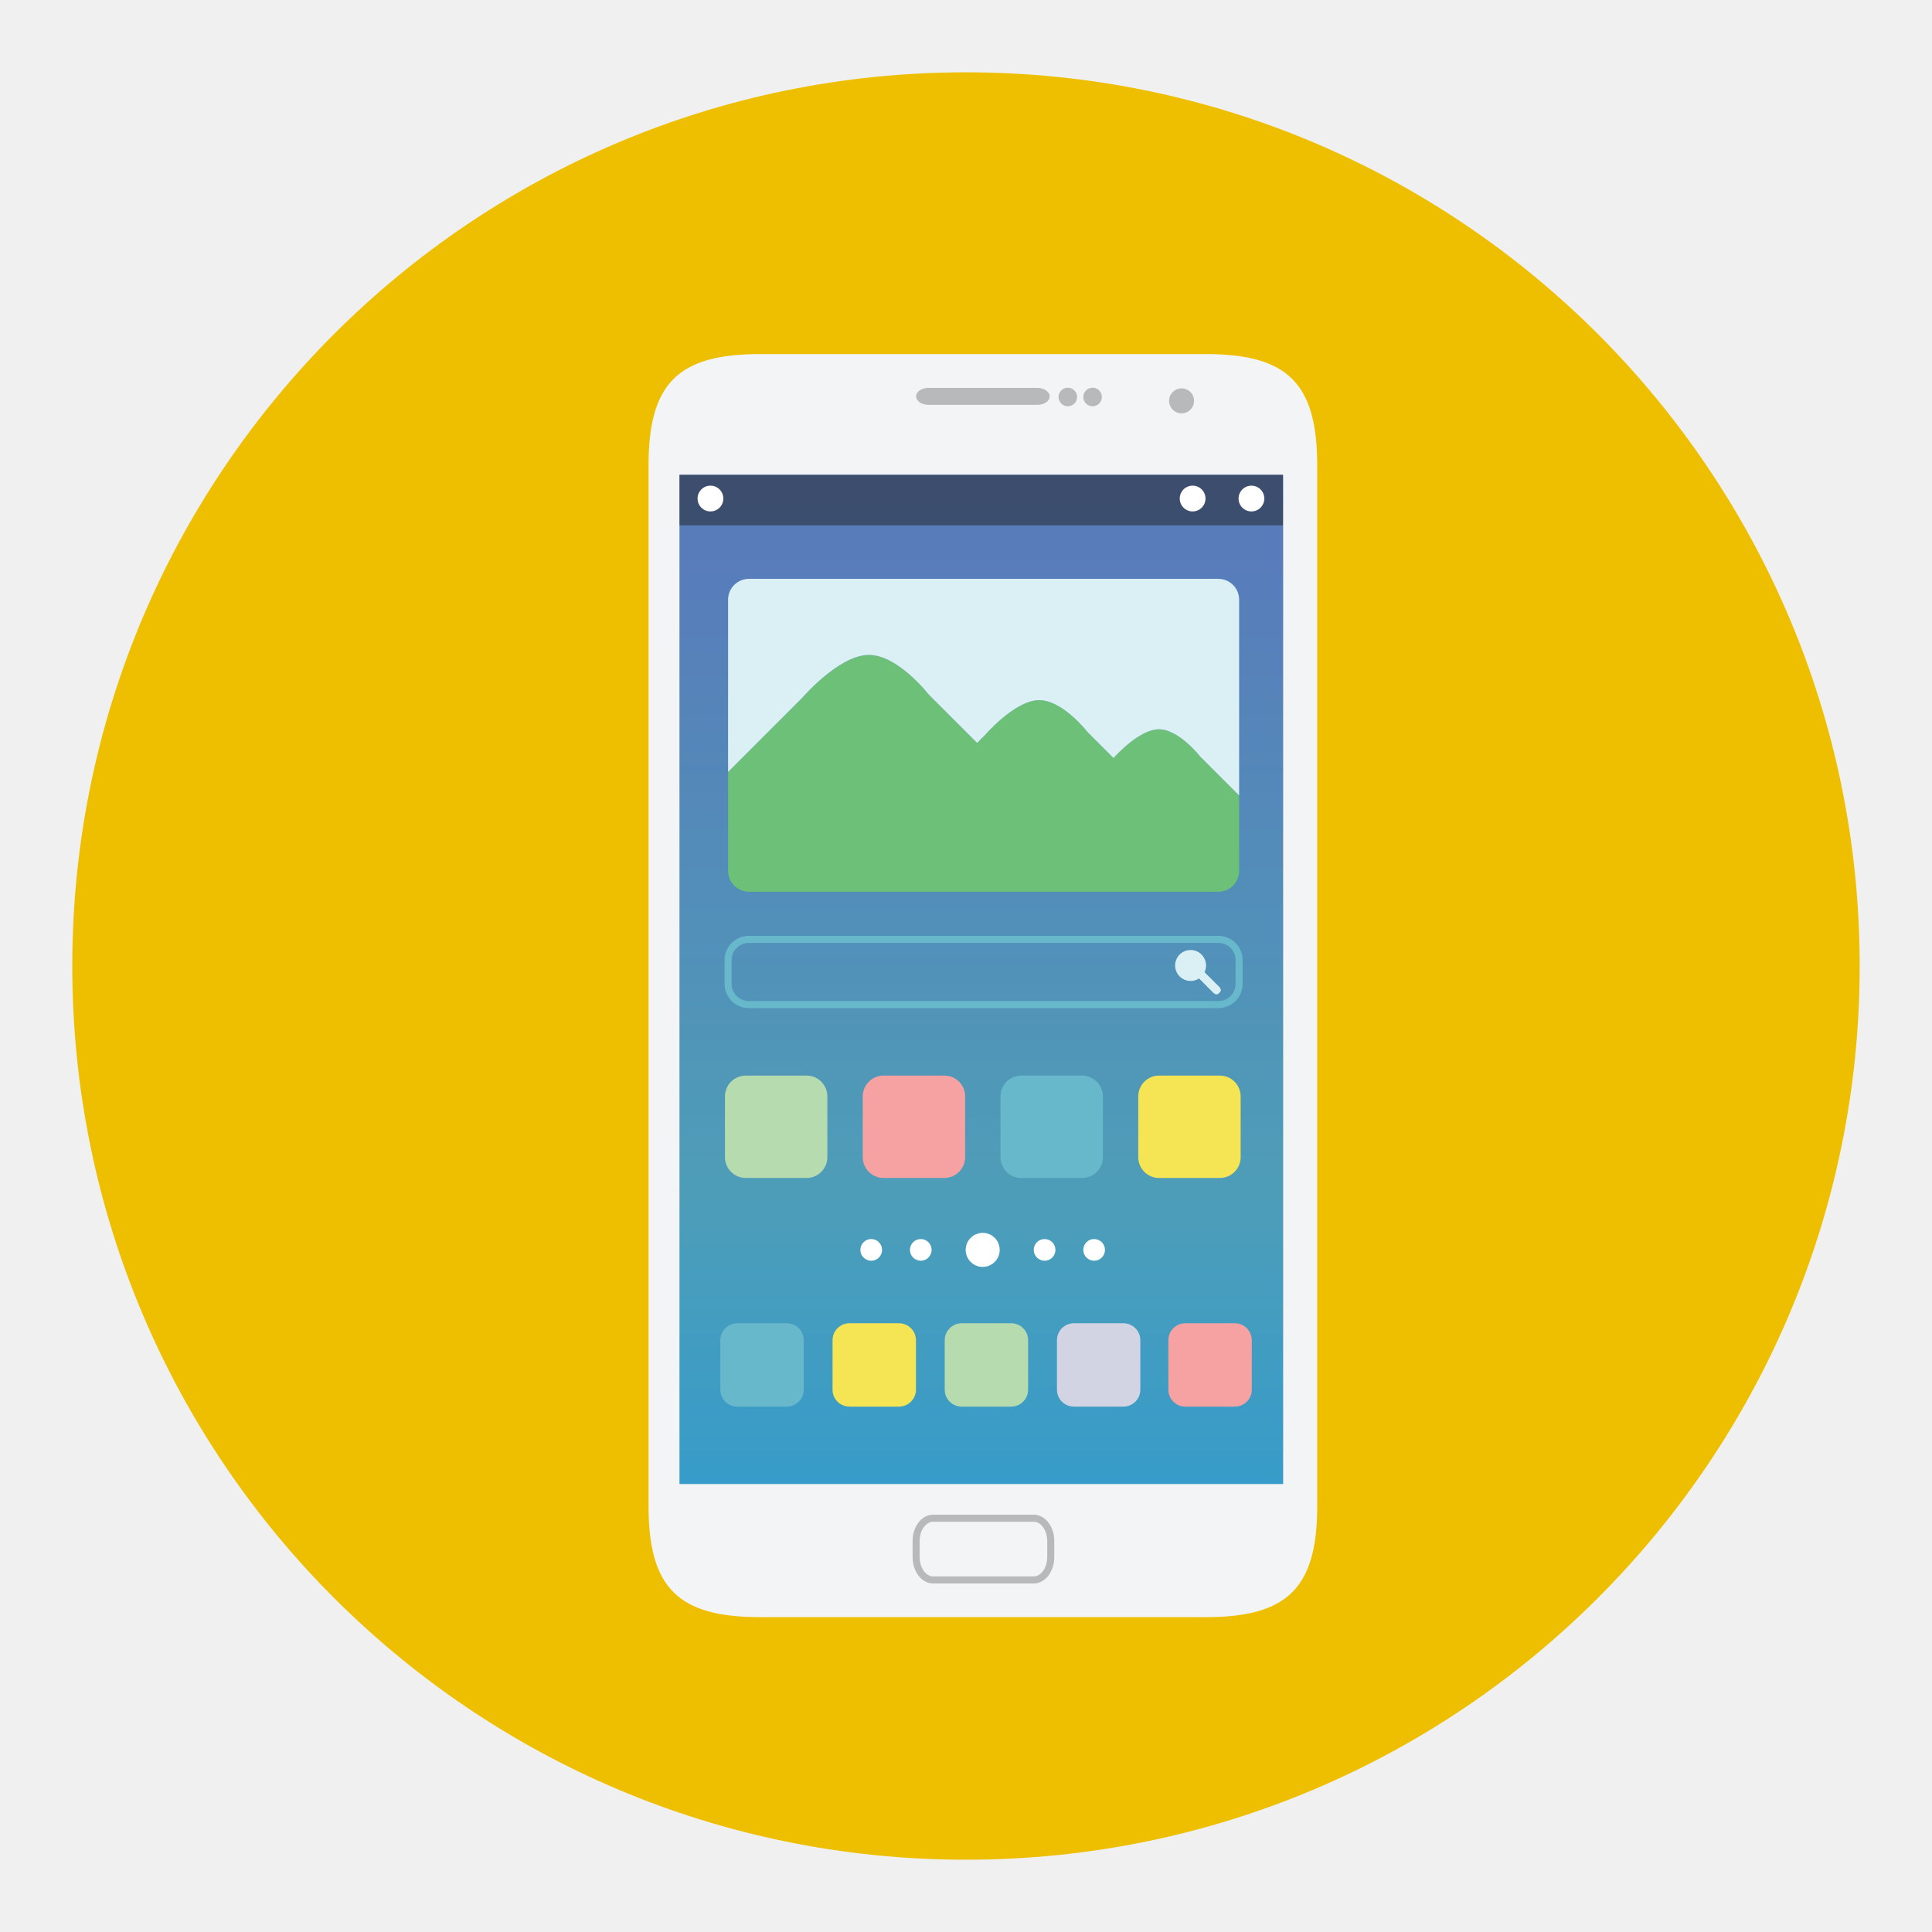
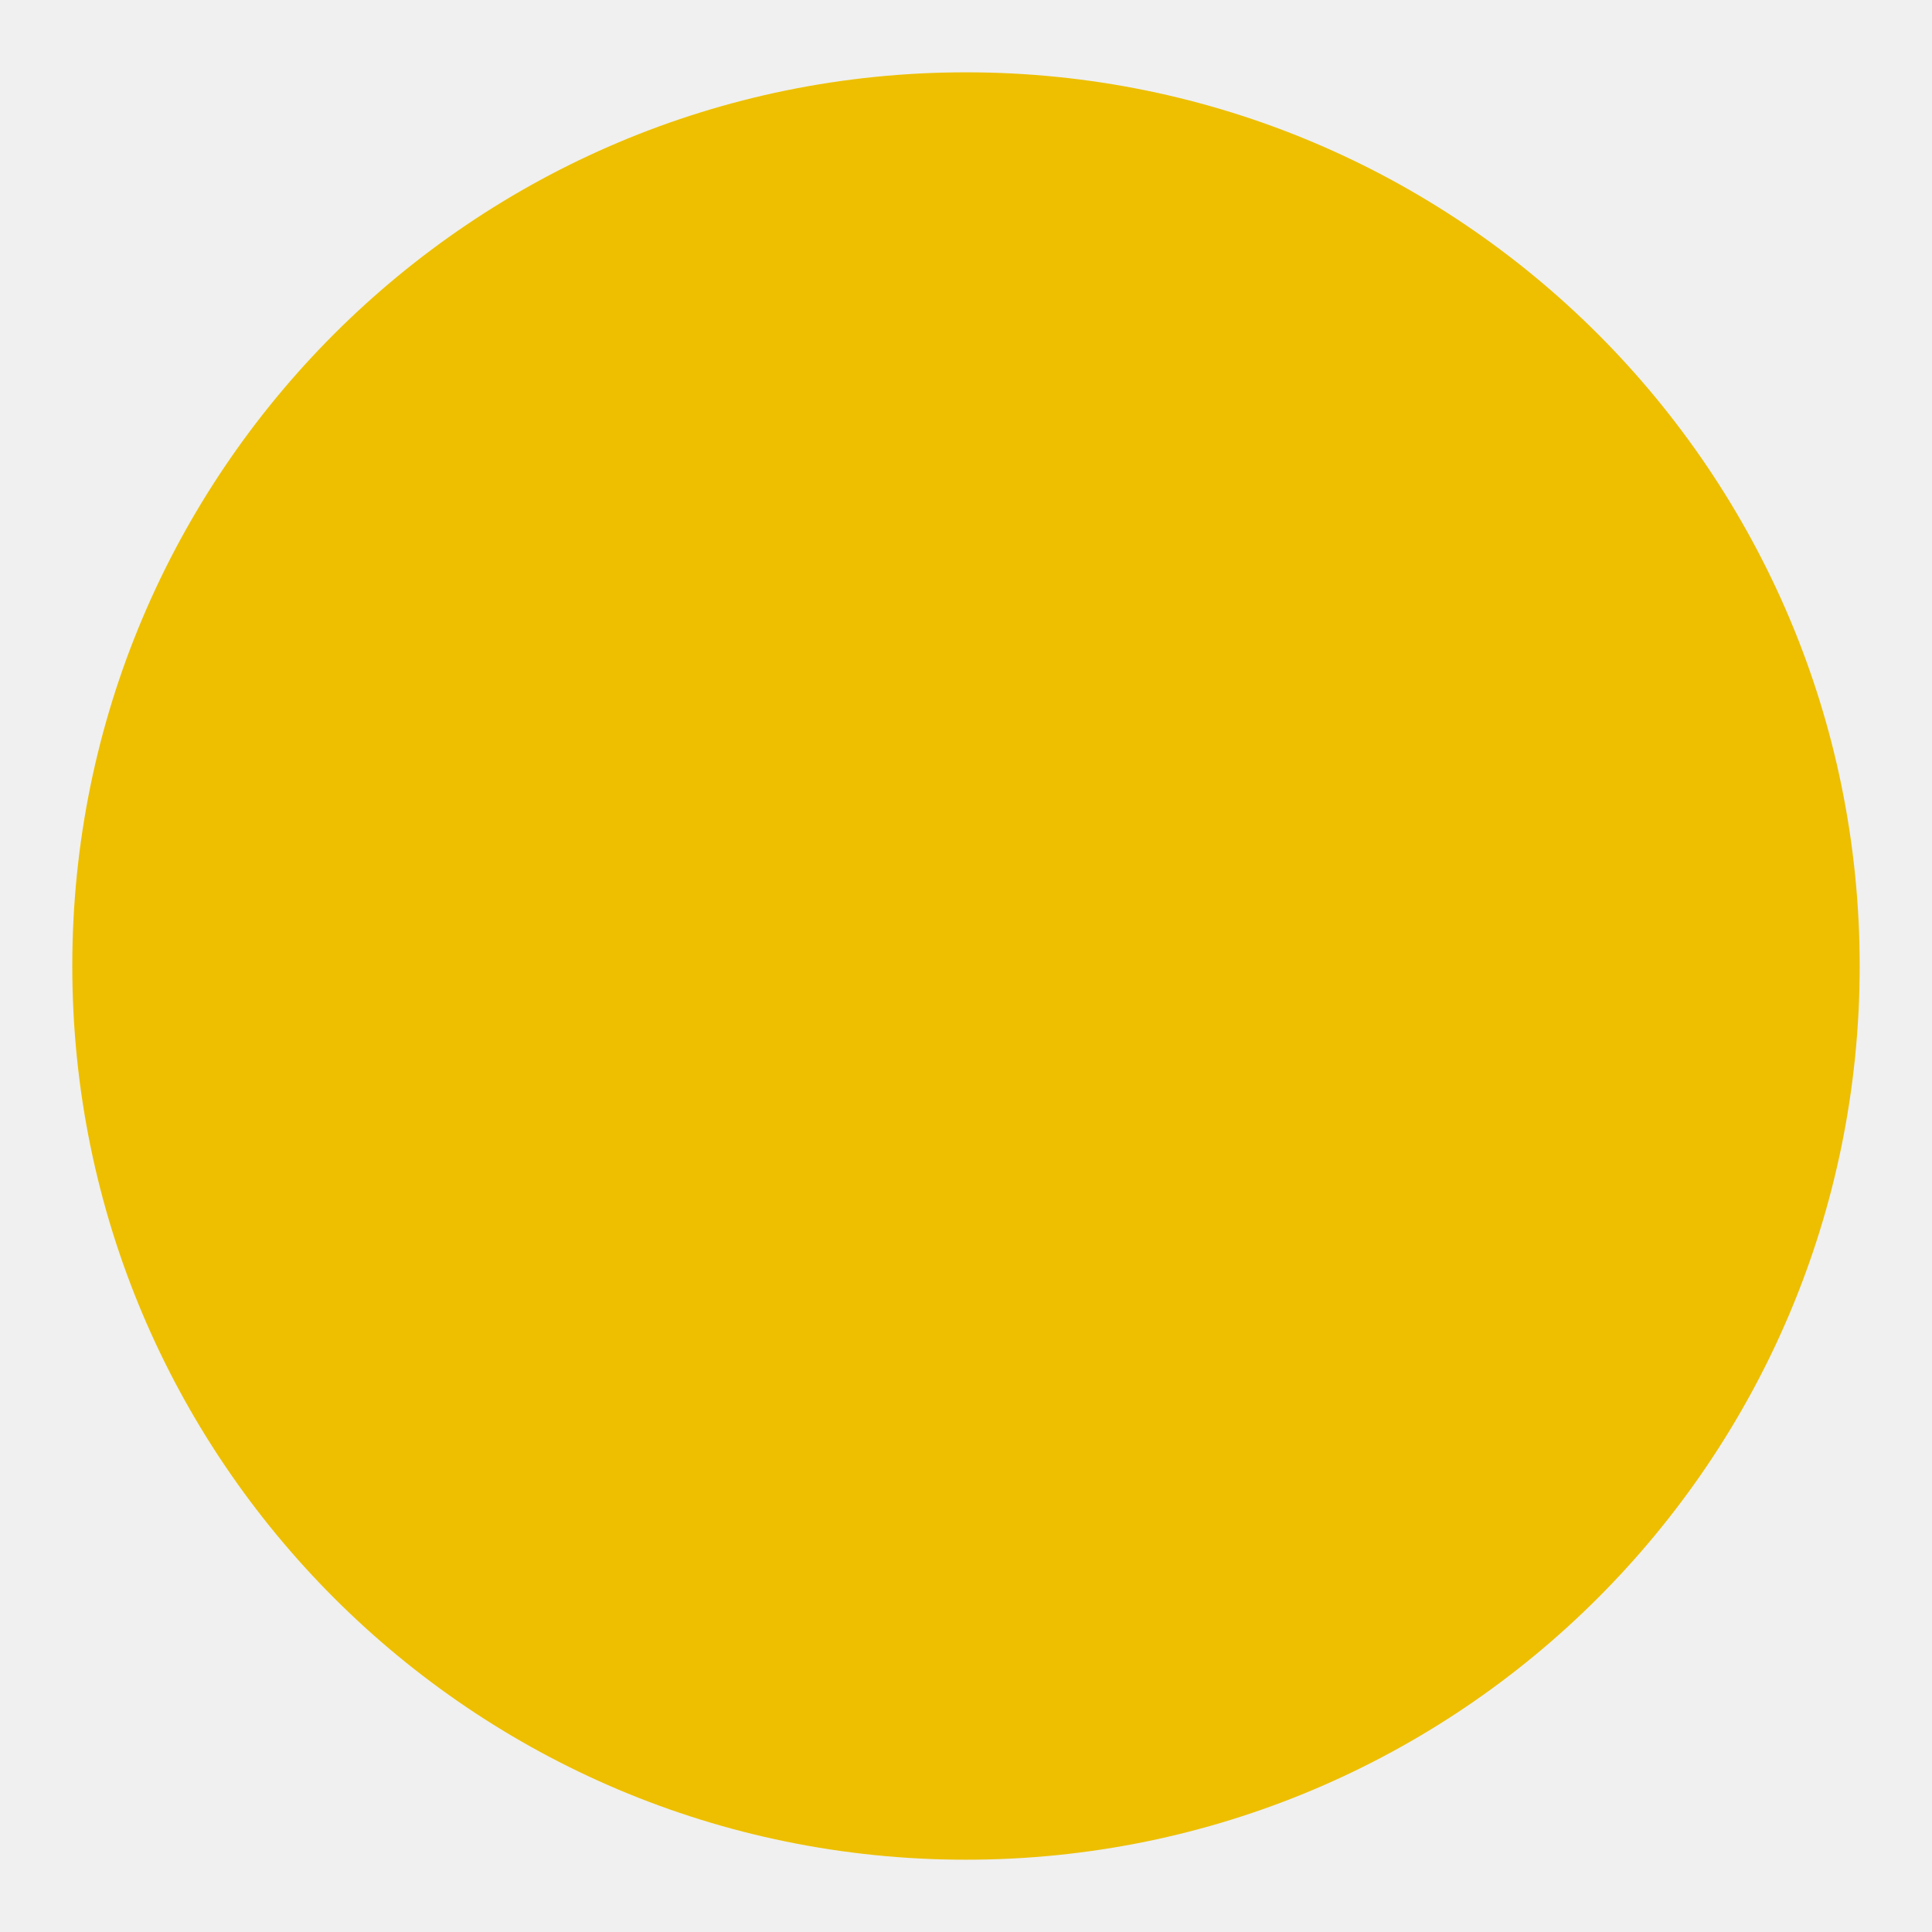
- <svg xmlns="http://www.w3.org/2000/svg" xmlns:xlink="http://www.w3.org/1999/xlink" version="1.1" id="Layer_1" x="0px" y="0px" width="136.913px" height="136.914px" viewBox="0 0 136.913 136.914" enable-background="new 0 0 136.913 136.914" xml:space="preserve">
+ <svg xmlns="http://www.w3.org/2000/svg" version="1.1" id="Layer_1" x="0px" y="0px" width="136.914px" height="136.914px" viewBox="0 0 136.914 136.914" enable-background="new 0 0 136.914 136.914" xml:space="preserve">
  <g>
    <g>
      <g>
        <g>
          <circle fill="#EDBF00" cx="68.456" cy="68.458" r="63.333" />
        </g>
      </g>
    </g>
-     <g>
-       <g>
-         <path fill="#F3F4F5" d="M93.348,106.704c0,5.815-2.084,7.897-7.898,7.897H53.857c-5.816,0-7.898-2.082-7.898-7.897V32.989     c0-5.815,2.082-7.897,7.898-7.897h31.592c5.814,0,7.898,2.082,7.898,7.897V106.704z" />
-         <linearGradient id="SVGID_1_" gradientUnits="userSpaceOnUse" x1="69.543" y1="33.648" x2="69.543" y2="105.168">
-           <stop offset="0" style="stop-color:#5978BA" />
-           <stop offset="0.703" style="stop-color:#4E9DB8" />
-           <stop offset="1" style="stop-color:#379CC9" />
-         </linearGradient>
-         <rect x="48.152" y="33.647" fill="url(#SVGID_1_)" width="42.781" height="71.521" />
-         <g>
-           <path fill="#6CC077" d="M53.074,63.195h33.264c0.816,0,1.475-0.66,1.475-1.474v-5.349l-2.754-2.754c0,0-1.564-2.017-3.018-1.935      c-1.311,0.075-2.836,1.713-3.129,2.037L77.08,51.89c0,0-1.832-2.363-3.537-2.269c-1.705,0.098-3.74,2.472-3.74,2.472      l-0.557,0.558l-3.447-3.448c0,0-2.254-2.904-4.35-2.786c-2.092,0.118-4.596,3.034-4.596,3.034l-5.256,5.256v7.016      C51.598,62.535,52.26,63.195,53.074,63.195z" />
-           <path fill="#DBF0F5" d="M61.449,46.416c2.096-0.118,4.35,2.786,4.35,2.786l3.447,3.448l0.557-0.558c0,0,2.035-2.374,3.74-2.472      c1.705-0.095,3.537,2.269,3.537,2.269l1.832,1.832c0.293-0.324,1.818-1.962,3.129-2.037c1.453-0.082,3.018,1.935,3.018,1.935      l2.754,2.754V42.498c0-0.815-0.658-1.477-1.475-1.477H53.074c-0.814,0-1.477,0.661-1.477,1.477v12.208l5.256-5.256      C56.854,49.45,59.357,46.534,61.449,46.416z" />
-         </g>
-         <path fill="#B8B9BA" d="M74.385,28.089c0,0.333-0.391,0.6-0.871,0.6h-7.719c-0.482,0-0.873-0.267-0.873-0.6l0,0     c0-0.33,0.391-0.599,0.873-0.599h7.719C73.994,27.49,74.385,27.759,74.385,28.089L74.385,28.089z" />
-         <g>
-           <circle fill="#FFFFFF" cx="69.64" cy="88.575" r="1.206" />
-           <circle fill="#FFFFFF" cx="74.027" cy="88.575" r="0.768" />
-           <circle fill="#FFFFFF" cx="77.537" cy="88.575" r="0.768" />
-           <circle fill="#FFFFFF" cx="61.741" cy="88.575" r="0.769" />
-           <circle fill="#FFFFFF" cx="65.252" cy="88.575" r="0.768" />
-         </g>
-         <rect x="48.152" y="33.647" opacity="0.5" fill="#202121" width="42.762" height="3.585" />
-         <circle fill="#FFFFFF" cx="84.517" cy="35.33" r="0.913" />
-         <circle fill="#FFFFFF" cx="50.347" cy="35.33" r="0.913" />
-         <circle fill="#FFFFFF" cx="88.685" cy="35.33" r="0.913" />
-         <g>
-           <defs>
-             <rect id="SVGID_2_" x="48.152" y="33.647" width="42.781" height="71.521" />
-           </defs>
-           <clipPath id="SVGID_3_">
-             <use xlink:href="#SVGID_2_" overflow="visible" />
-           </clipPath>
-         </g>
-         <g>
-           <path fill="#B5DBAF" d="M58.633,82.005c0,0.814-0.66,1.474-1.475,1.474h-4.305c-0.816,0-1.477-0.659-1.477-1.474v-4.306      c0-0.816,0.66-1.477,1.477-1.477h4.305c0.814,0,1.475,0.66,1.475,1.477V82.005z" />
-           <path fill="#F6A2A3" d="M68.396,82.005c0,0.814-0.662,1.474-1.477,1.474h-4.303c-0.816,0-1.477-0.659-1.477-1.474v-4.306      c0-0.816,0.66-1.477,1.477-1.477h4.303c0.814,0,1.477,0.66,1.477,1.477V82.005z" />
-           <path fill="#67B8CB" d="M78.158,82.005c0,0.814-0.662,1.474-1.475,1.474h-4.305c-0.814,0-1.479-0.659-1.479-1.474v-4.306      c0-0.816,0.664-1.477,1.479-1.477h4.305c0.812,0,1.475,0.66,1.475,1.477V82.005z" />
-           <path fill="#F5E554" d="M87.92,82.005c0,0.814-0.66,1.474-1.475,1.474h-4.305c-0.816,0-1.475-0.659-1.475-1.474v-4.306      c0-0.816,0.658-1.477,1.475-1.477h4.305c0.814,0,1.475,0.66,1.475,1.477V82.005z" />
-         </g>
-         <path fill="none" stroke="#67B8CB" stroke-width="0.5" stroke-miterlimit="10" d="M87.811,69.72c0,0.813-0.658,1.473-1.475,1.473     H53.072c-0.814,0-1.477-0.659-1.477-1.473v-1.674c0-0.815,0.662-1.476,1.477-1.476h33.264c0.816,0,1.475,0.66,1.475,1.476V69.72z     " />
-         <g>
-           <circle fill="#DBF0F5" cx="84.373" cy="68.42" r="1.096" />
-           <path fill="#DBF0F5" d="M86.355,70.415c-0.086,0.085-0.25,0.061-0.365-0.056l-1.232-1.232c-0.115-0.114-0.141-0.277-0.055-0.363      l0.109-0.109c0.086-0.087,0.25-0.061,0.365,0.056l1.232,1.23c0.115,0.116,0.141,0.279,0.053,0.365L86.355,70.415z" />
-         </g>
-         <g>
-           <path fill="#67B8CB" d="M56.957,98.483c0,0.662-0.537,1.2-1.201,1.2H52.25c-0.664,0-1.203-0.538-1.203-1.2v-3.508      c0-0.663,0.539-1.201,1.203-1.201h3.506c0.664,0,1.201,0.538,1.201,1.201V98.483z" />
-           <path fill="#F5E554" d="M64.91,98.483c0,0.662-0.541,1.2-1.203,1.2h-3.506c-0.664,0-1.201-0.538-1.201-1.2v-3.508      c0-0.663,0.537-1.201,1.201-1.201h3.506c0.662,0,1.203,0.538,1.203,1.201V98.483z" />
-           <path fill="#B5DBAF" d="M72.859,98.483c0,0.662-0.539,1.2-1.201,1.2h-3.506c-0.664,0-1.203-0.538-1.203-1.2v-3.508      c0-0.663,0.539-1.201,1.203-1.201h3.506c0.662,0,1.201,0.538,1.201,1.201V98.483z" />
-           <path fill="#D3D4E3" d="M80.811,98.483c0,0.662-0.539,1.2-1.201,1.2h-3.506c-0.666,0-1.201-0.538-1.201-1.2v-3.508      c0-0.663,0.535-1.201,1.201-1.201h3.506c0.662,0,1.201,0.538,1.201,1.201V98.483z" />
-           <path fill="#F6A2A3" d="M88.709,98.483c0,0.662-0.539,1.2-1.201,1.2h-3.506c-0.666,0-1.203-0.538-1.203-1.2v-3.508      c0-0.663,0.537-1.201,1.203-1.201h3.506c0.662,0,1.201,0.538,1.201,1.201V98.483z" />
-         </g>
-         <path fill="none" stroke="#B8B9BA" stroke-width="0.5" stroke-miterlimit="10" d="M74.463,110.35     c0,0.892-0.543,1.615-1.213,1.615h-7.117c-0.668,0-1.211-0.724-1.211-1.615v-1.146c0-0.893,0.543-1.615,1.211-1.615h7.117     c0.67,0,1.213,0.723,1.213,1.615V110.35z" />
-         <circle fill="#B8B9BA" cx="75.672" cy="28.133" r="0.658" />
-         <circle fill="#B8B9BA" cx="77.428" cy="28.133" r="0.658" />
-         <circle fill="#B8B9BA" cx="83.734" cy="28.407" r="0.885" />
-       </g>
-     </g>
  </g>
</svg>
